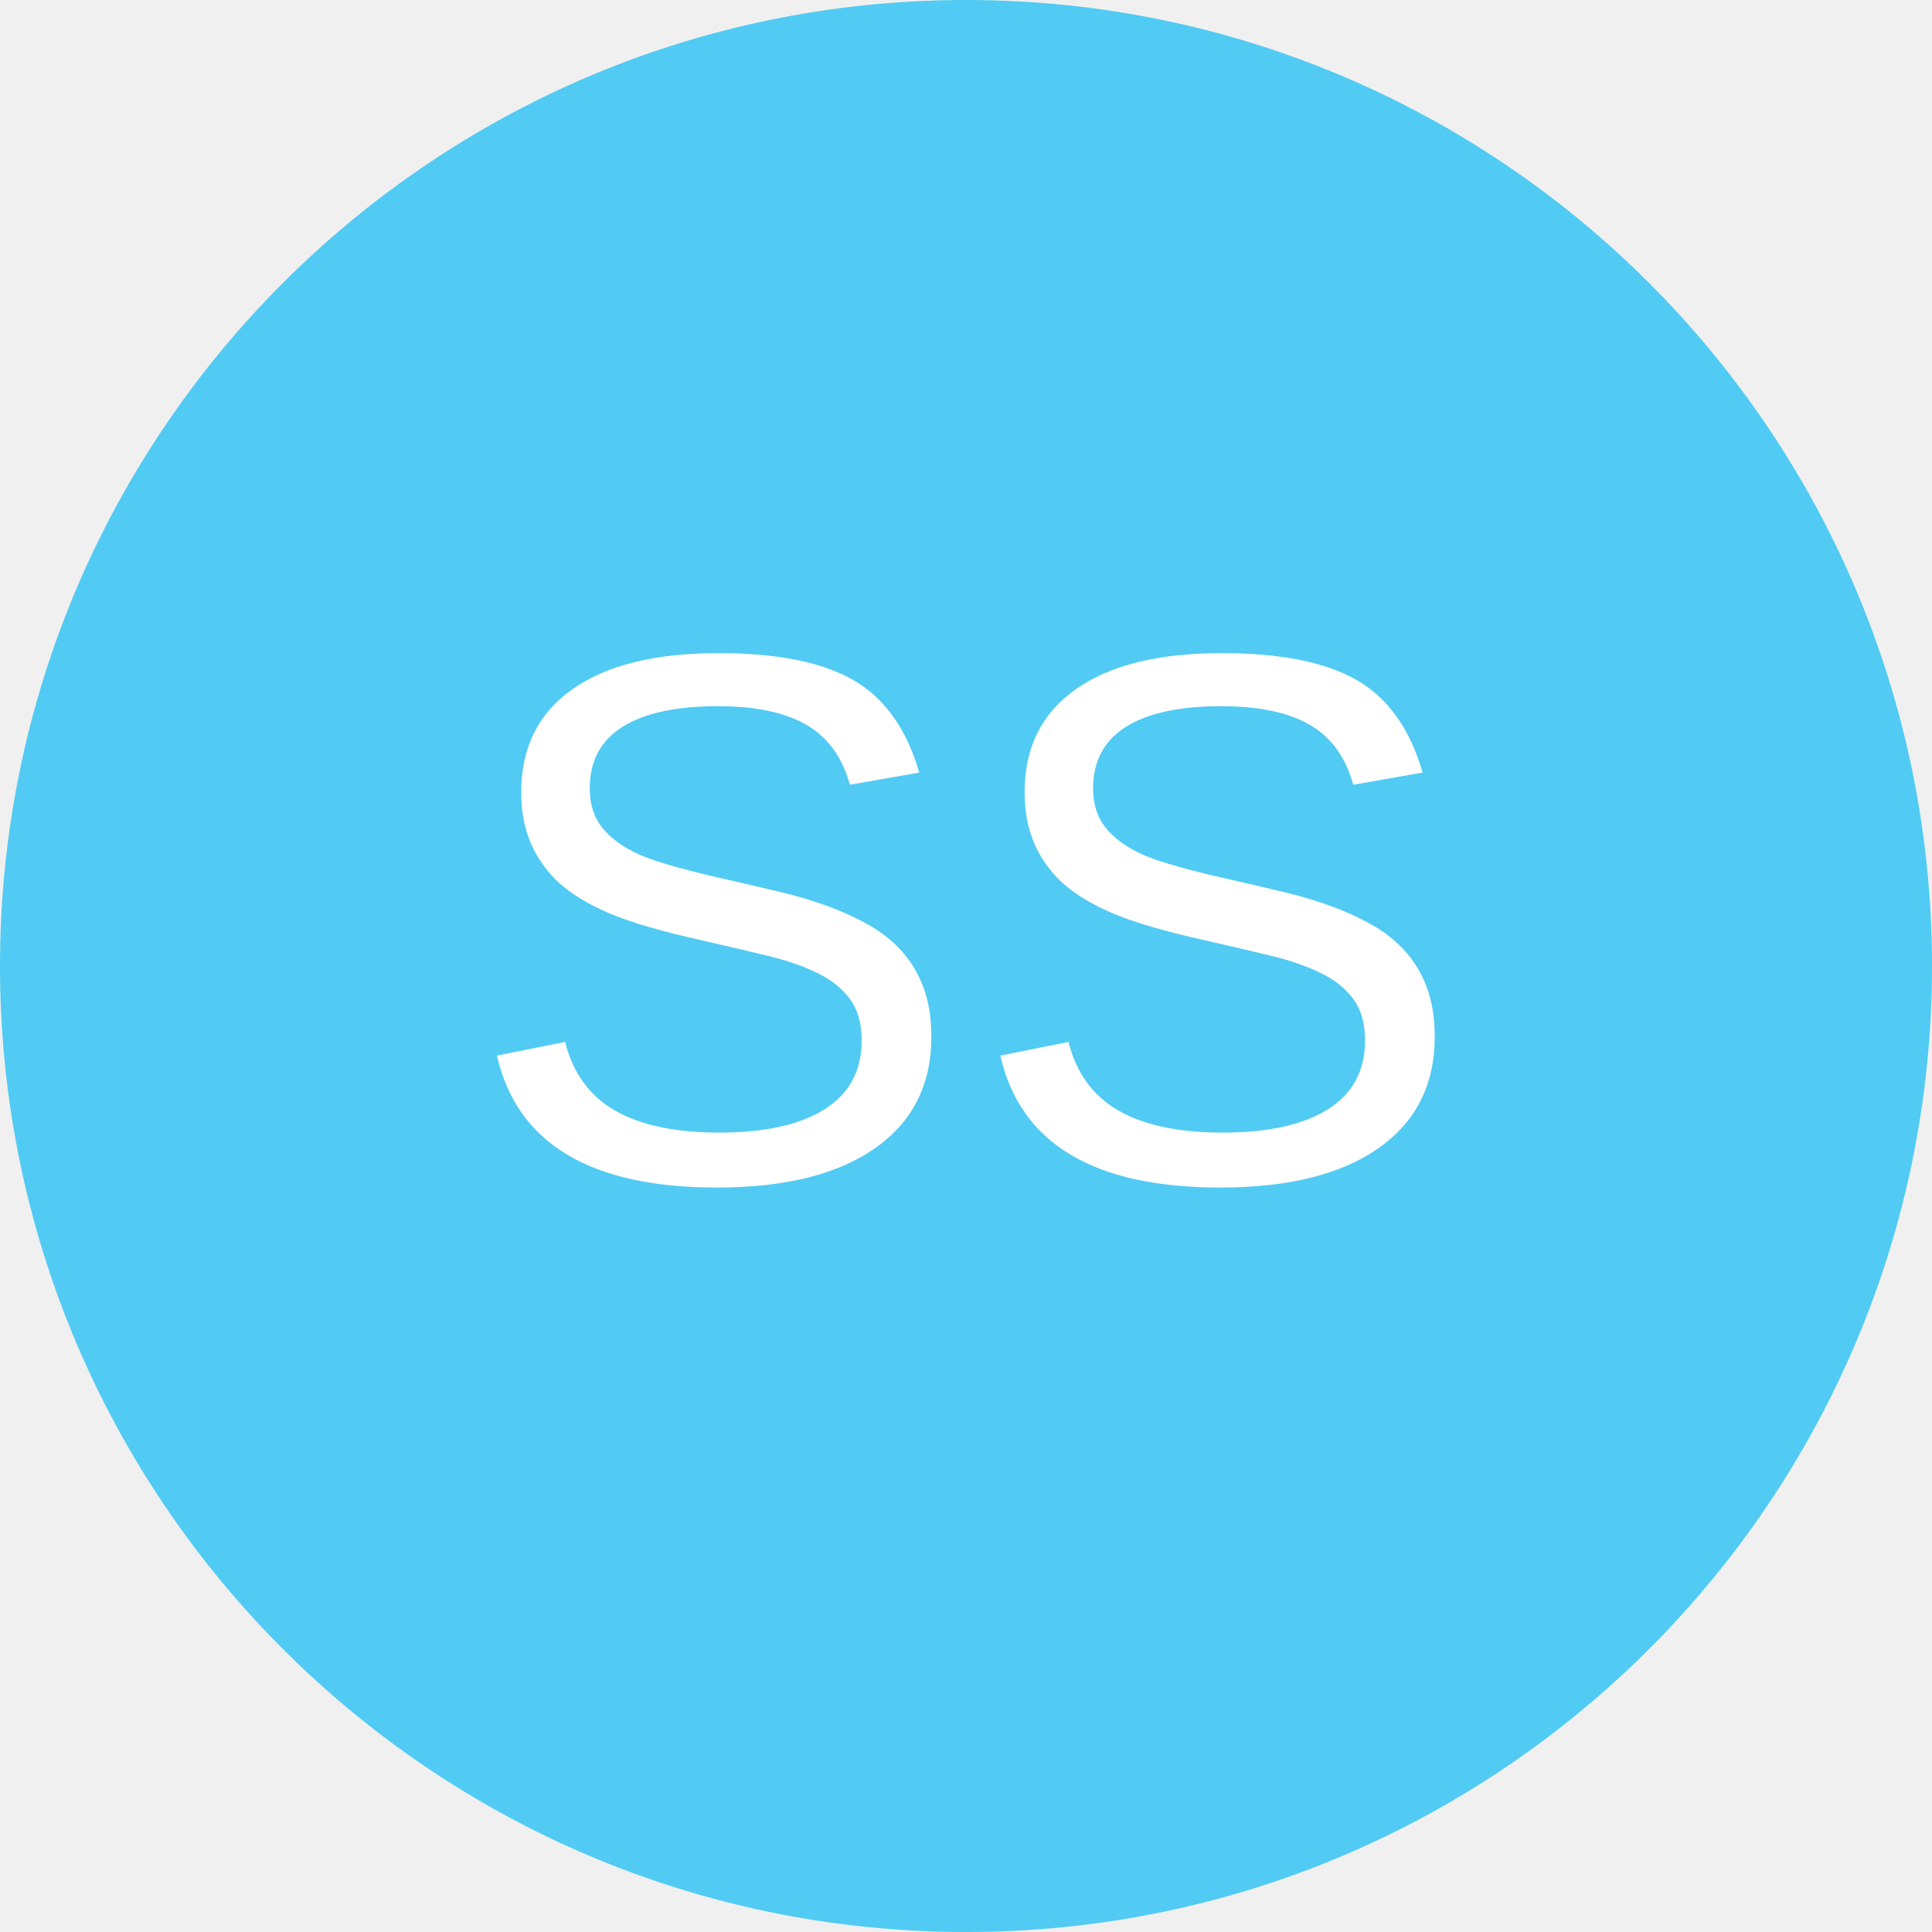
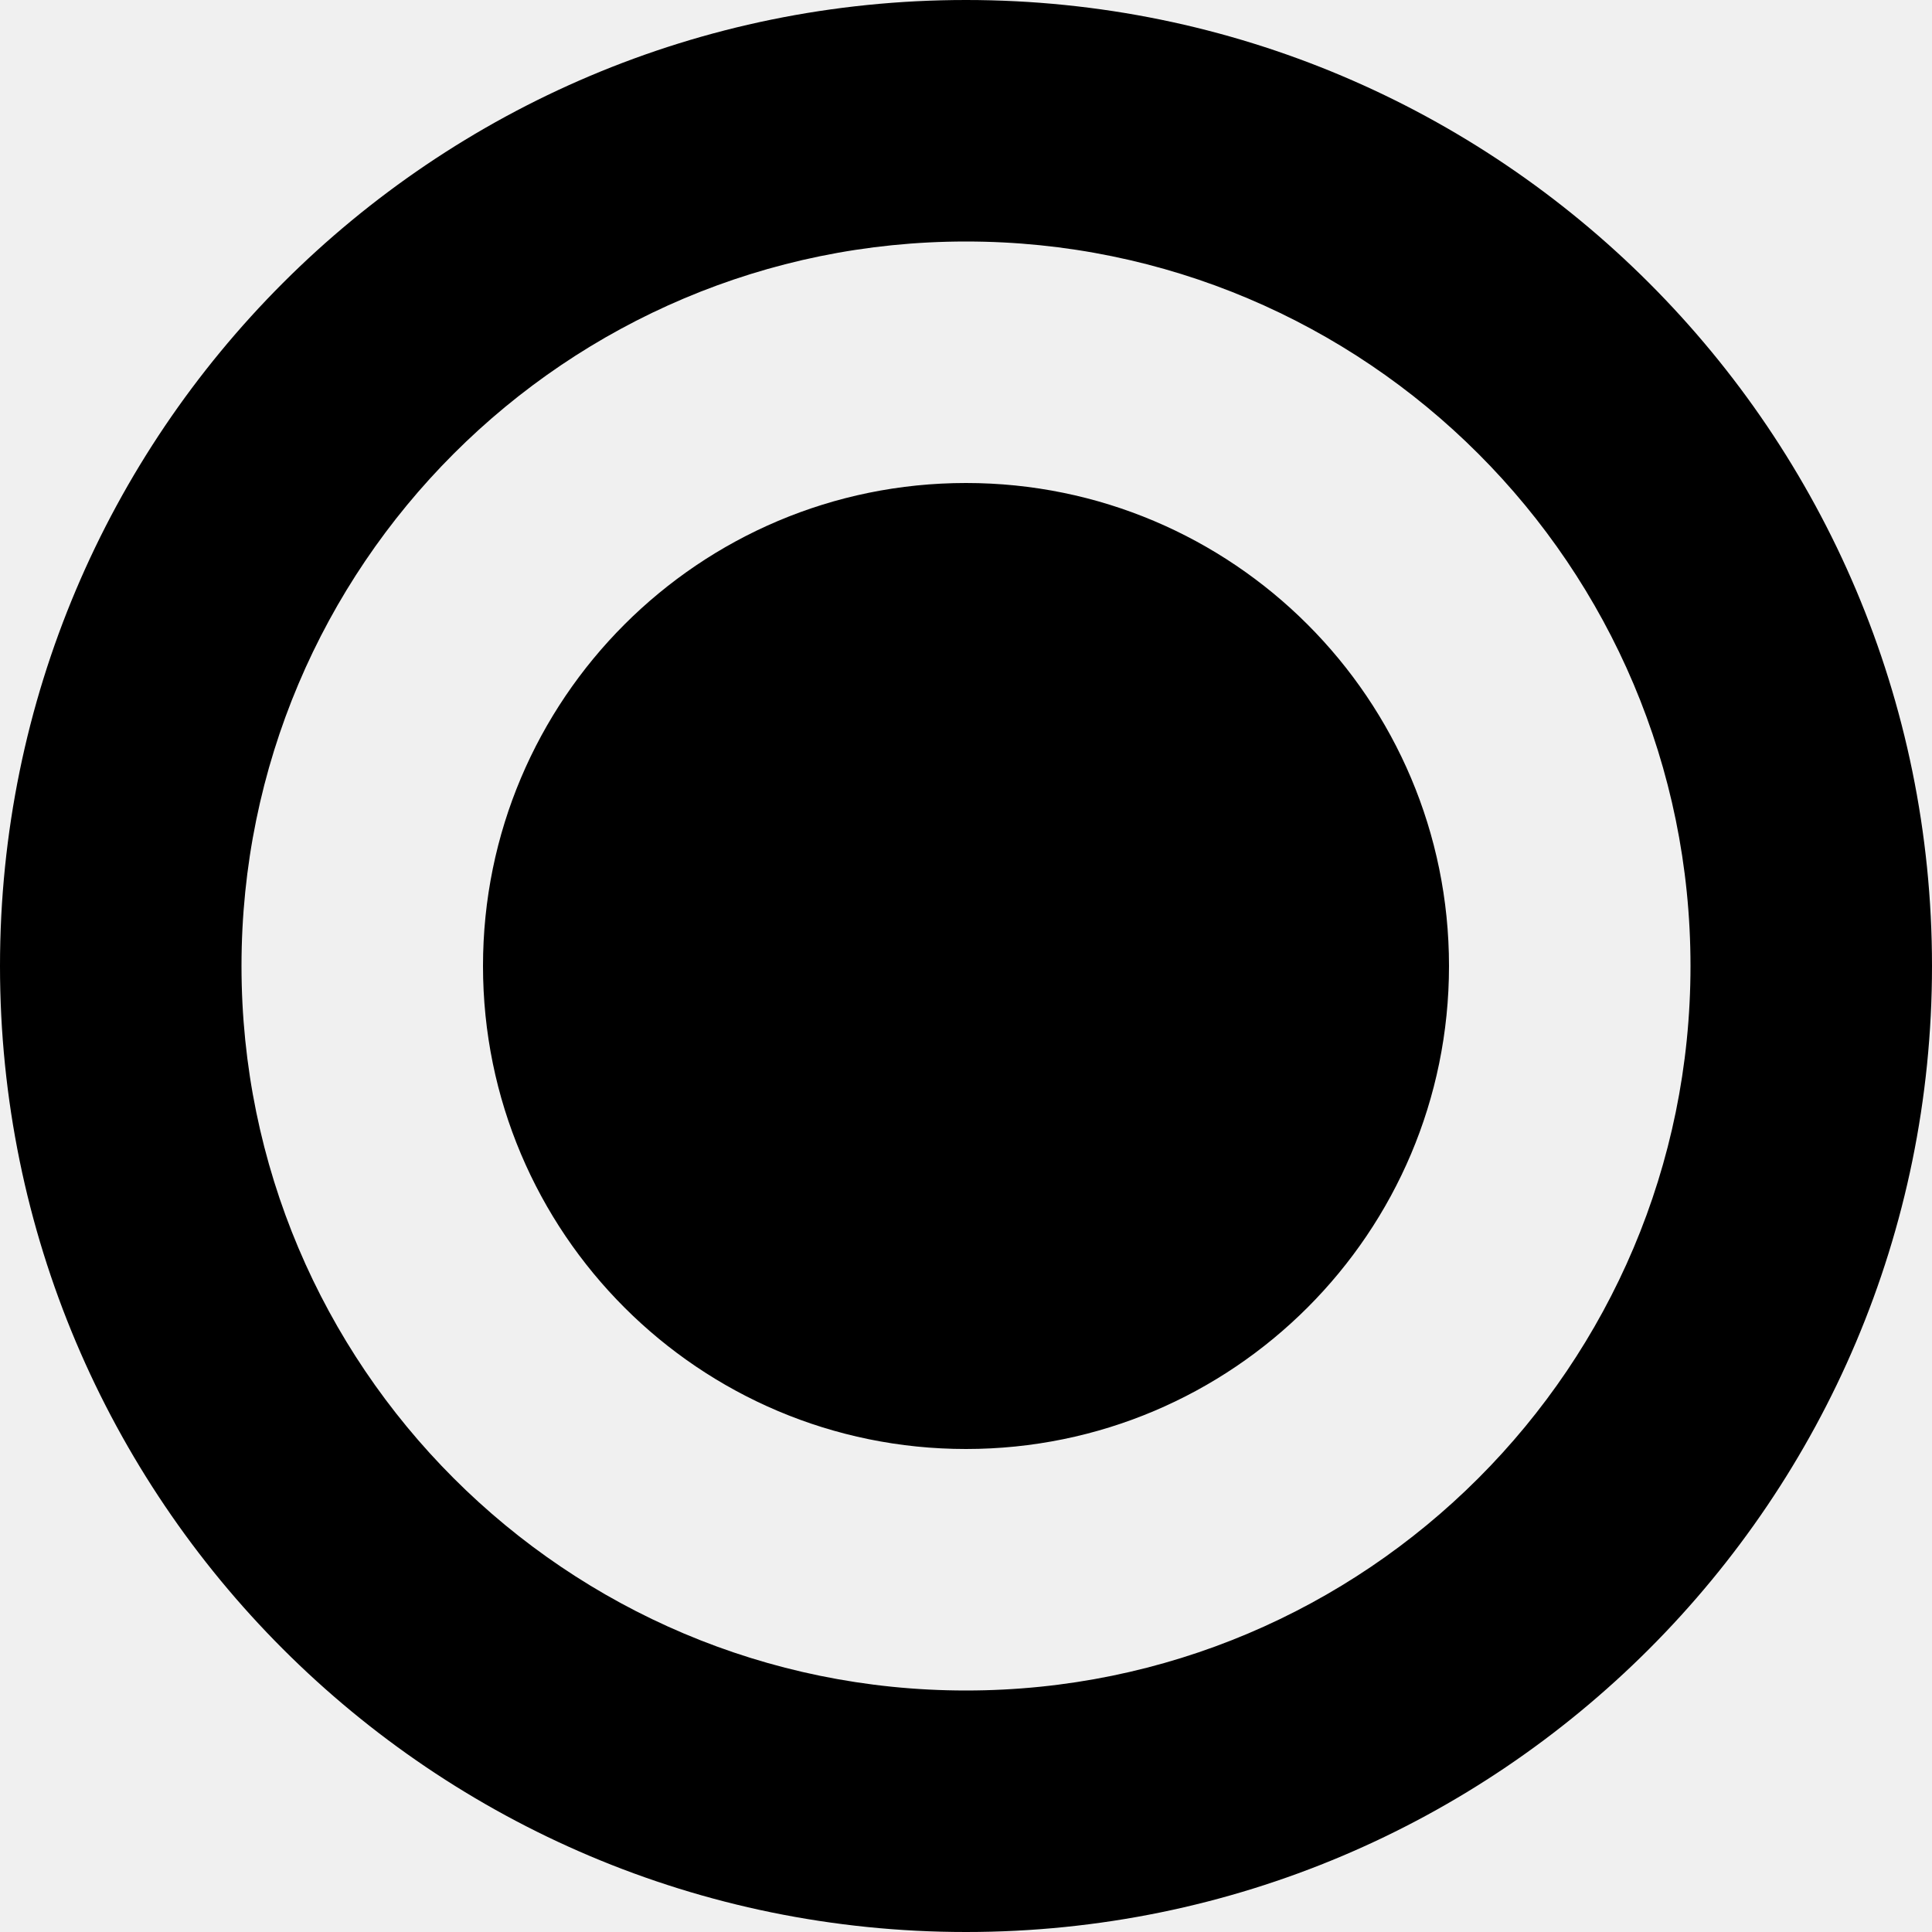
- <svg xmlns="http://www.w3.org/2000/svg" width="256px" height="256px" viewBox="0 0 256 256" version="1.1">
-   <g>
-     <circle fill="#51CBF3" cx="128" cy="128" r="128" />
-     <text x="50%" y="50%" dominant-baseline="middle" text-anchor="middle" font-family="Arial" font-size="100" fill="white">SS</text>
-   </g>
+ <svg xmlns="http://www.w3.org/2000/svg" fill="#000000" width="800px" height="800px" viewBox="0 0 512 512" id="_78_Circle-Full" data-name="78 Circle-Full">
+   <path id="Path_111" data-name="Path 111" d="M256,512C114.625,512,0,397.375,0,256S114.625,0,256,0,512,114.625,512,256,397.375,512,256,512Zm0-448C149.969,64,64,149.969,64,256s85.969,192,192,192,192-85.969,192-192S362.031,64,256,64Zm0,320A128,128,0,1,1,384,256,128.006,128.006,0,0,1,256,384Z" fill-rule="evenodd" />
</svg>
